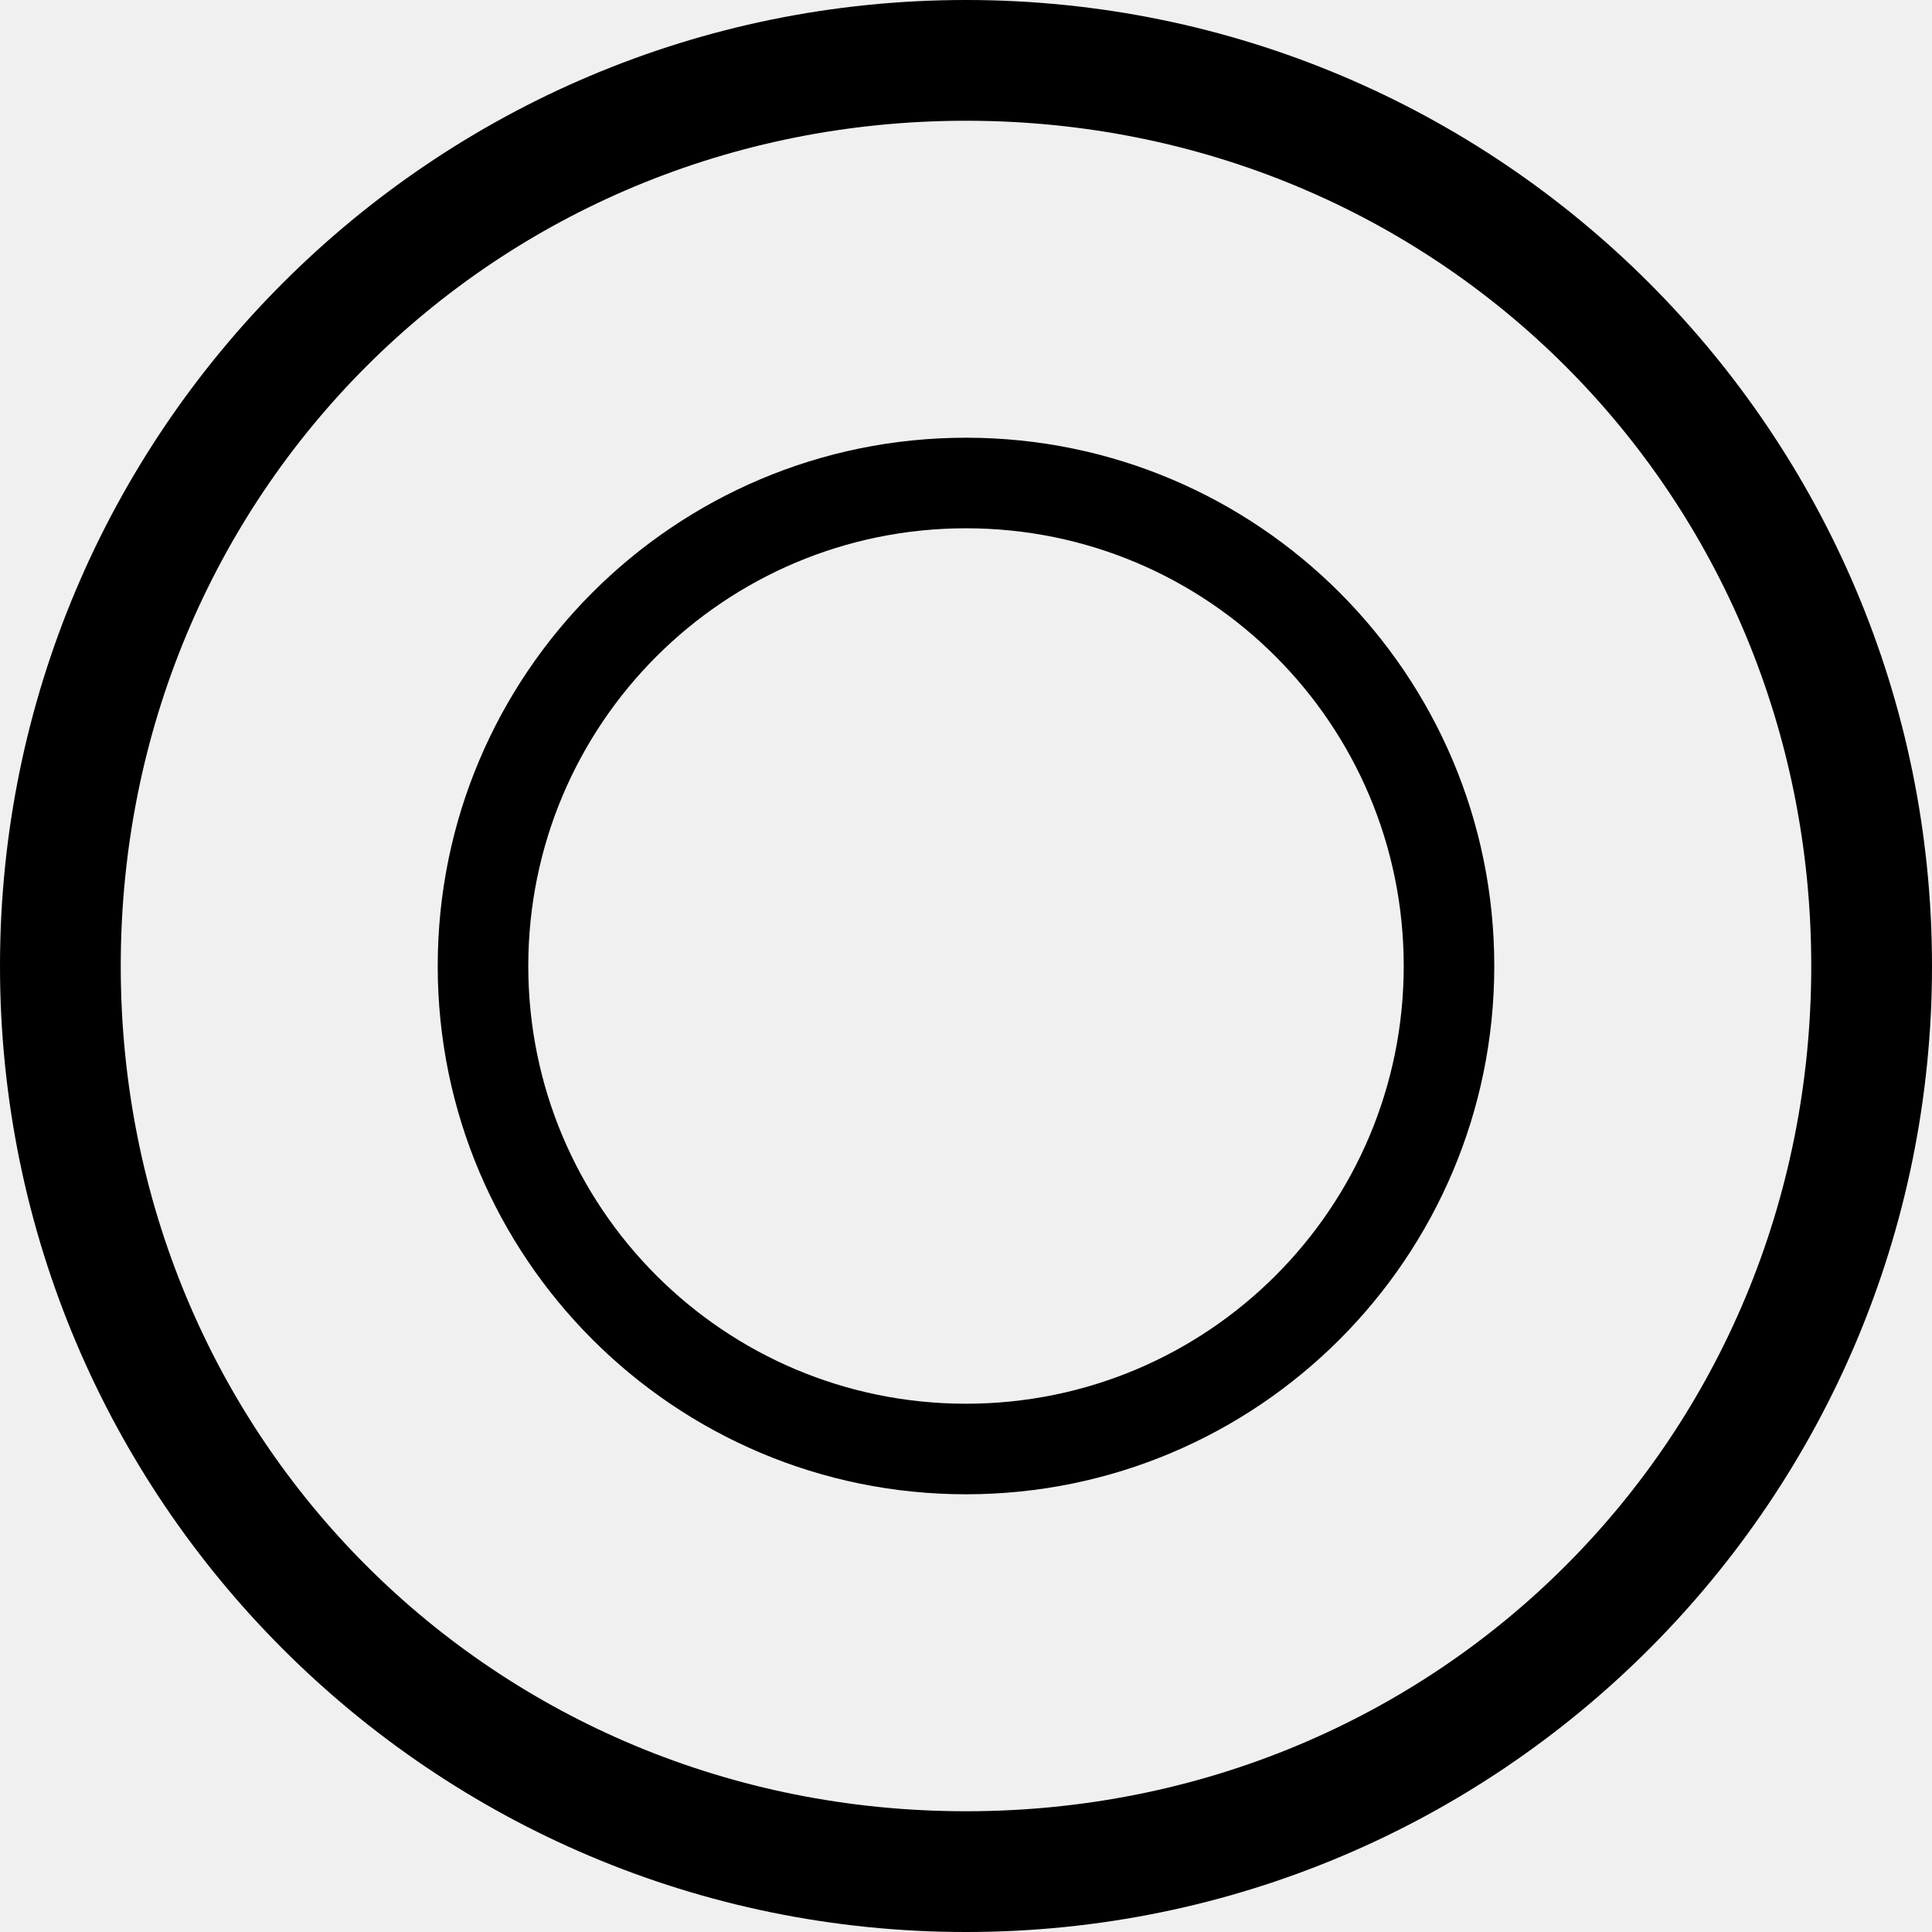
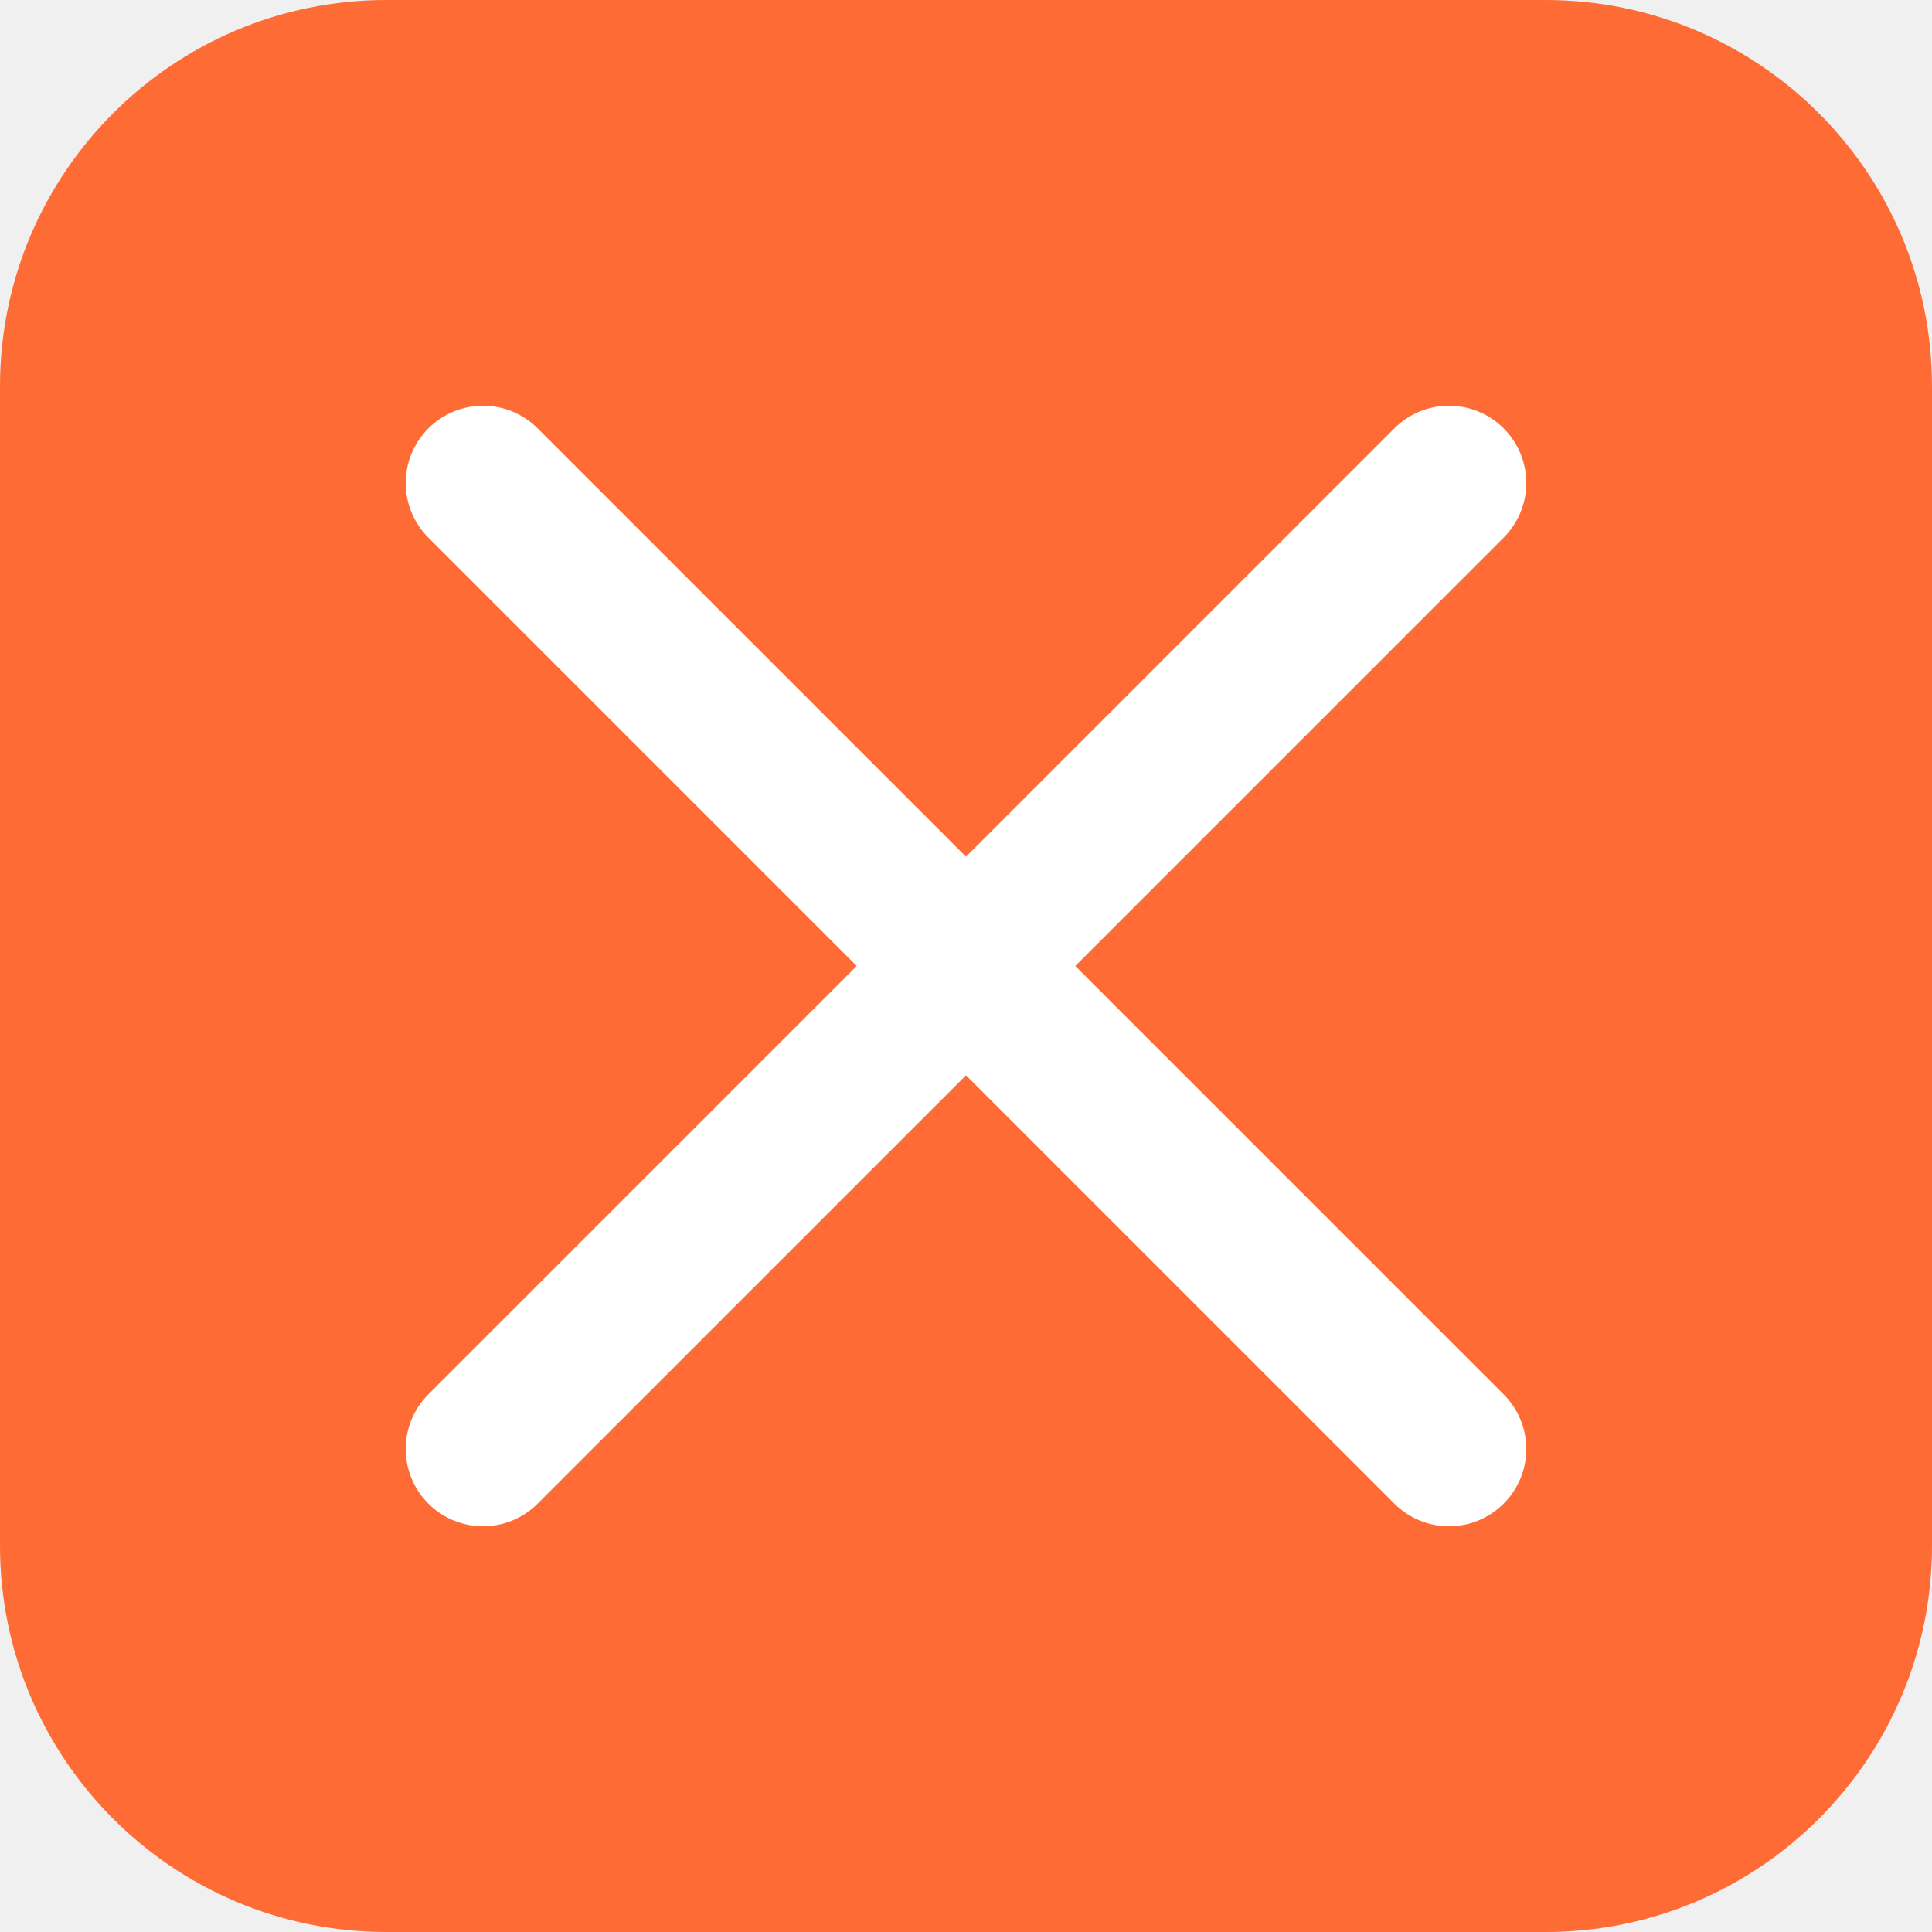
- <svg xmlns="http://www.w3.org/2000/svg" viewBox="0 0 512 512">
-   <path d="M256 0C114.6 0 0 114.6 0 256s114.6 256 256 256 256-114.6 256-256S397.4 0 256 0zm0 480C130.9 480 32 381.1 32 256s98.9-224 224-224 224 98.9 224 224-98.9 224-224 224z" />
-   <path d="M116 256c0-77.3 62.7-140 140-140s140 62.7 140 140-62.7 140-140 140-140-62.7-140-140zm256 0c0-64.1-51.9-116-116-116s-116 51.9-116 116 51.9 116 116 116 116-51.9 116-116z" />
+ <svg xmlns="http://www.w3.org/2000/svg" viewBox="0 0 100 100">
+   <rect width="100" height="100" fill="#FF6B35" rx="20" />
+   <path d="M25 25L75 75M75 25L25 75" stroke="white" stroke-width="8" stroke-linecap="round" />
</svg>
